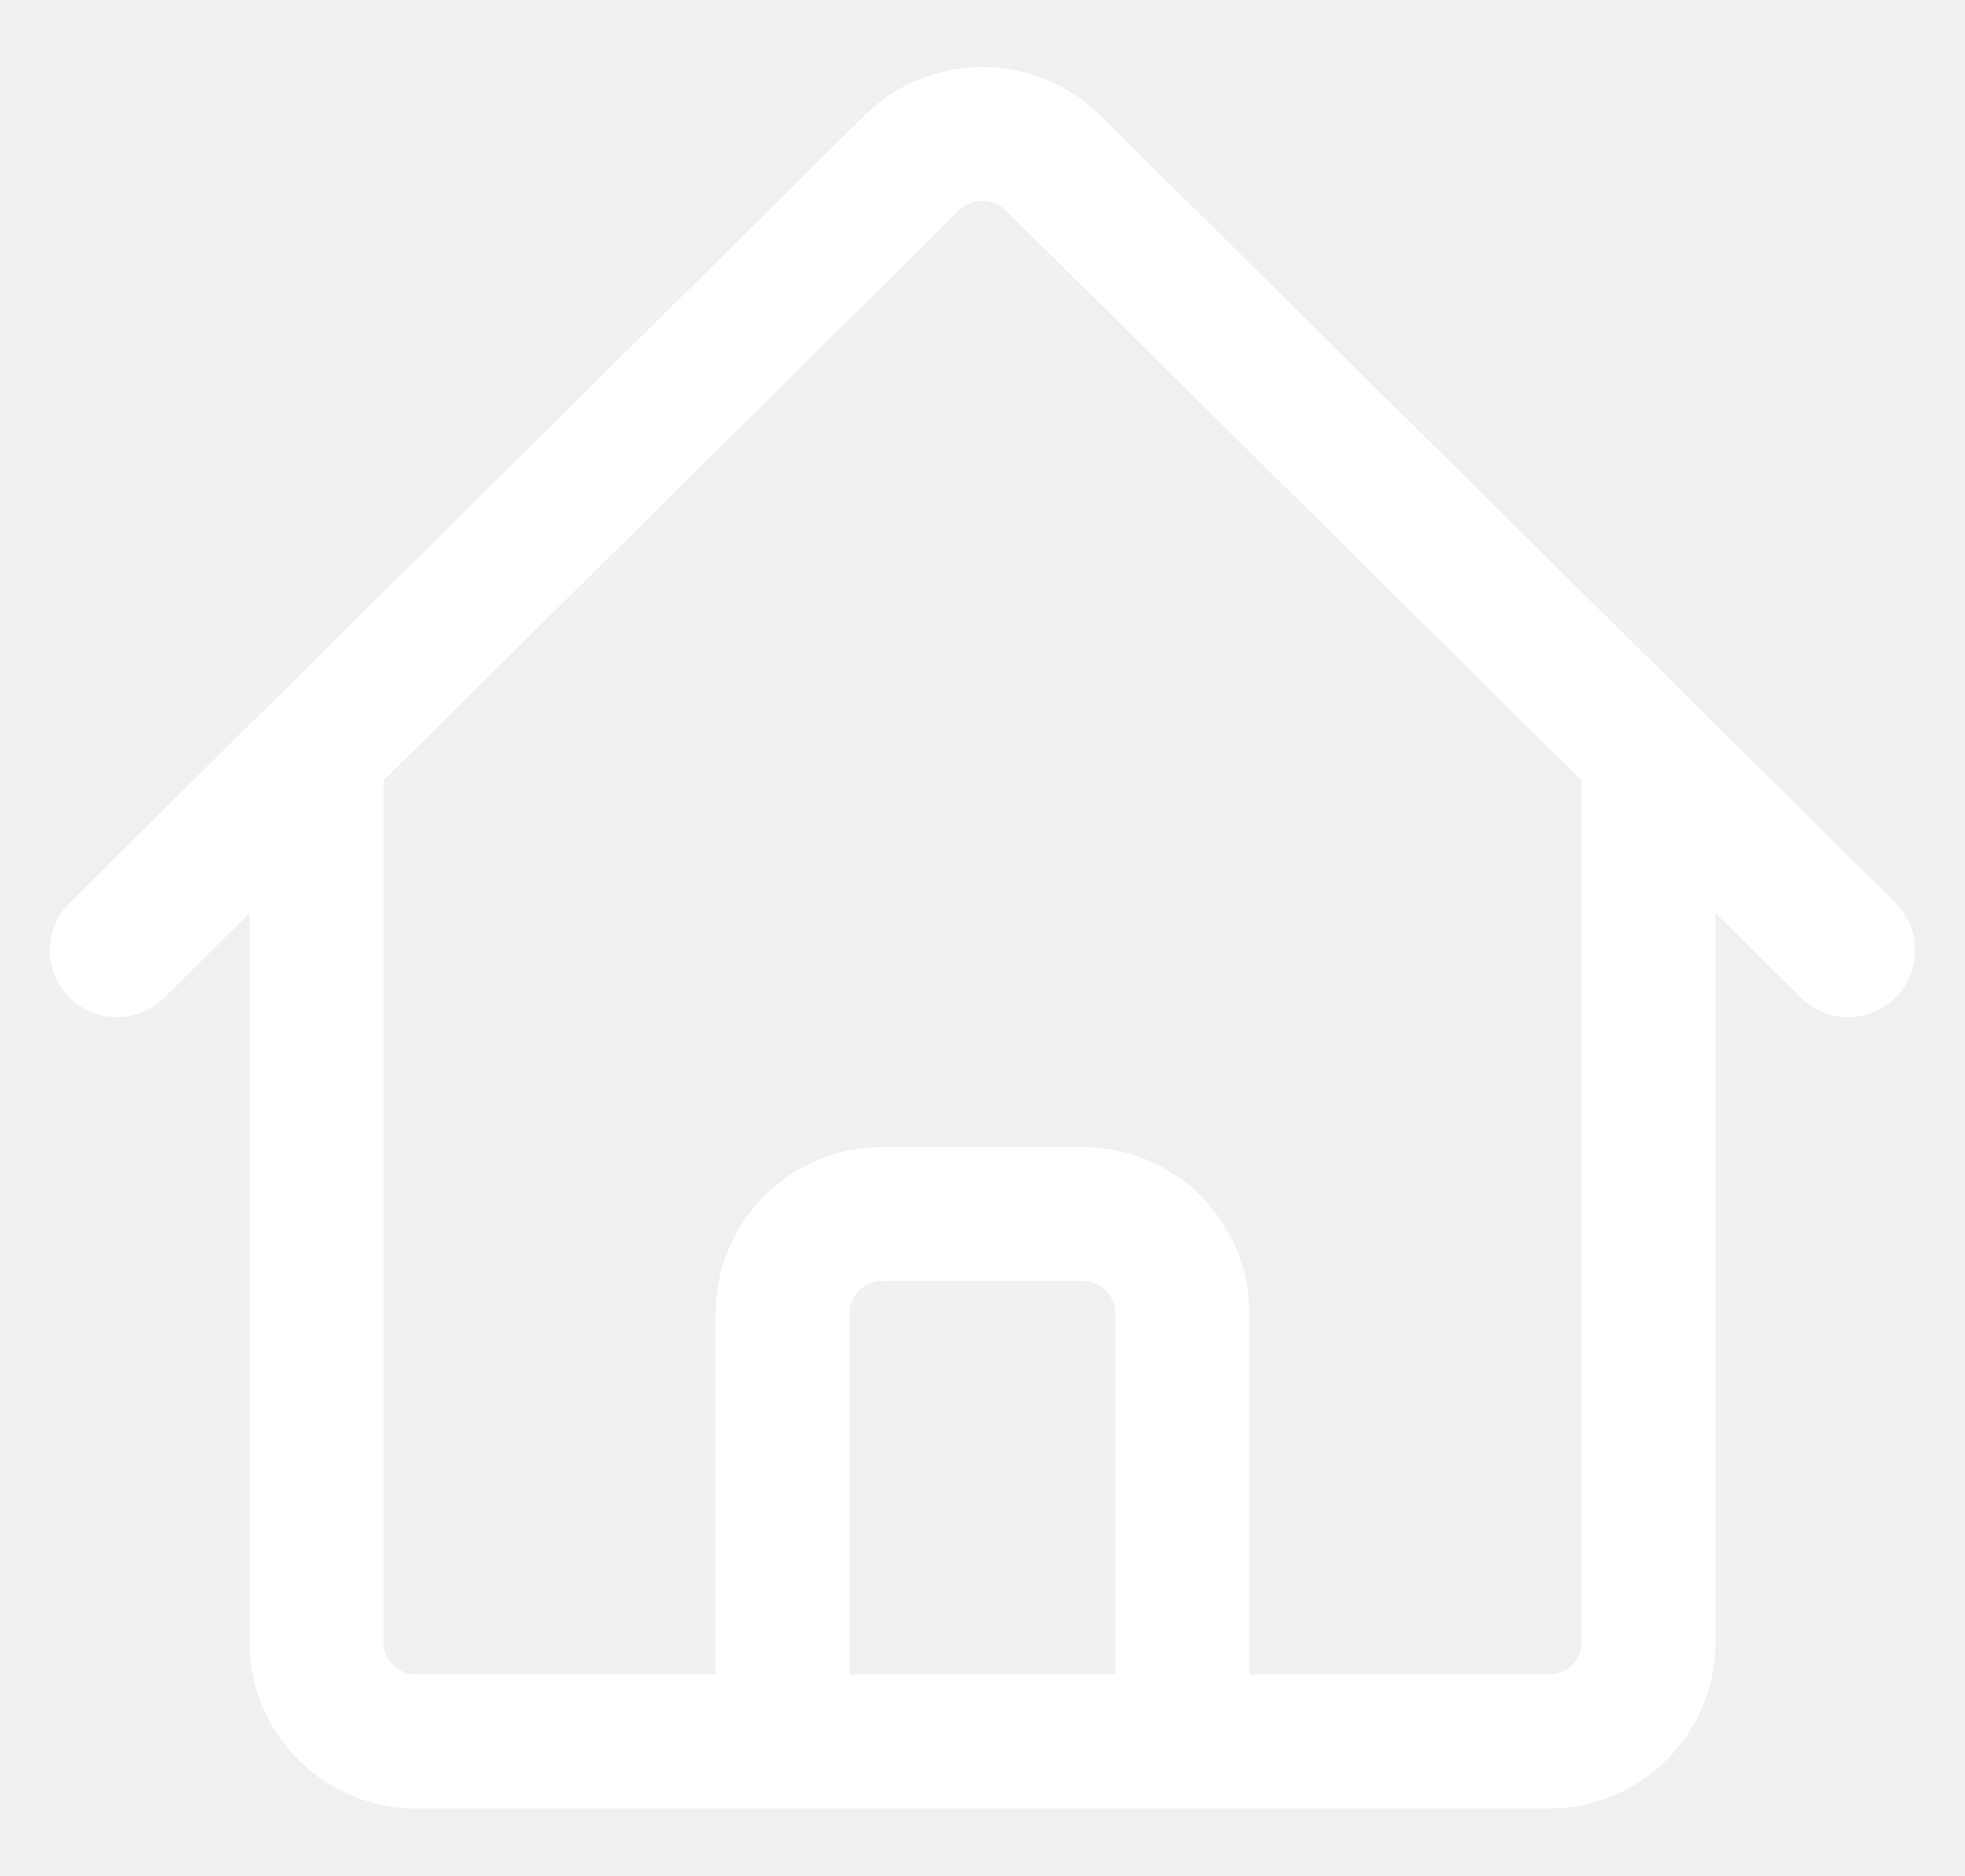
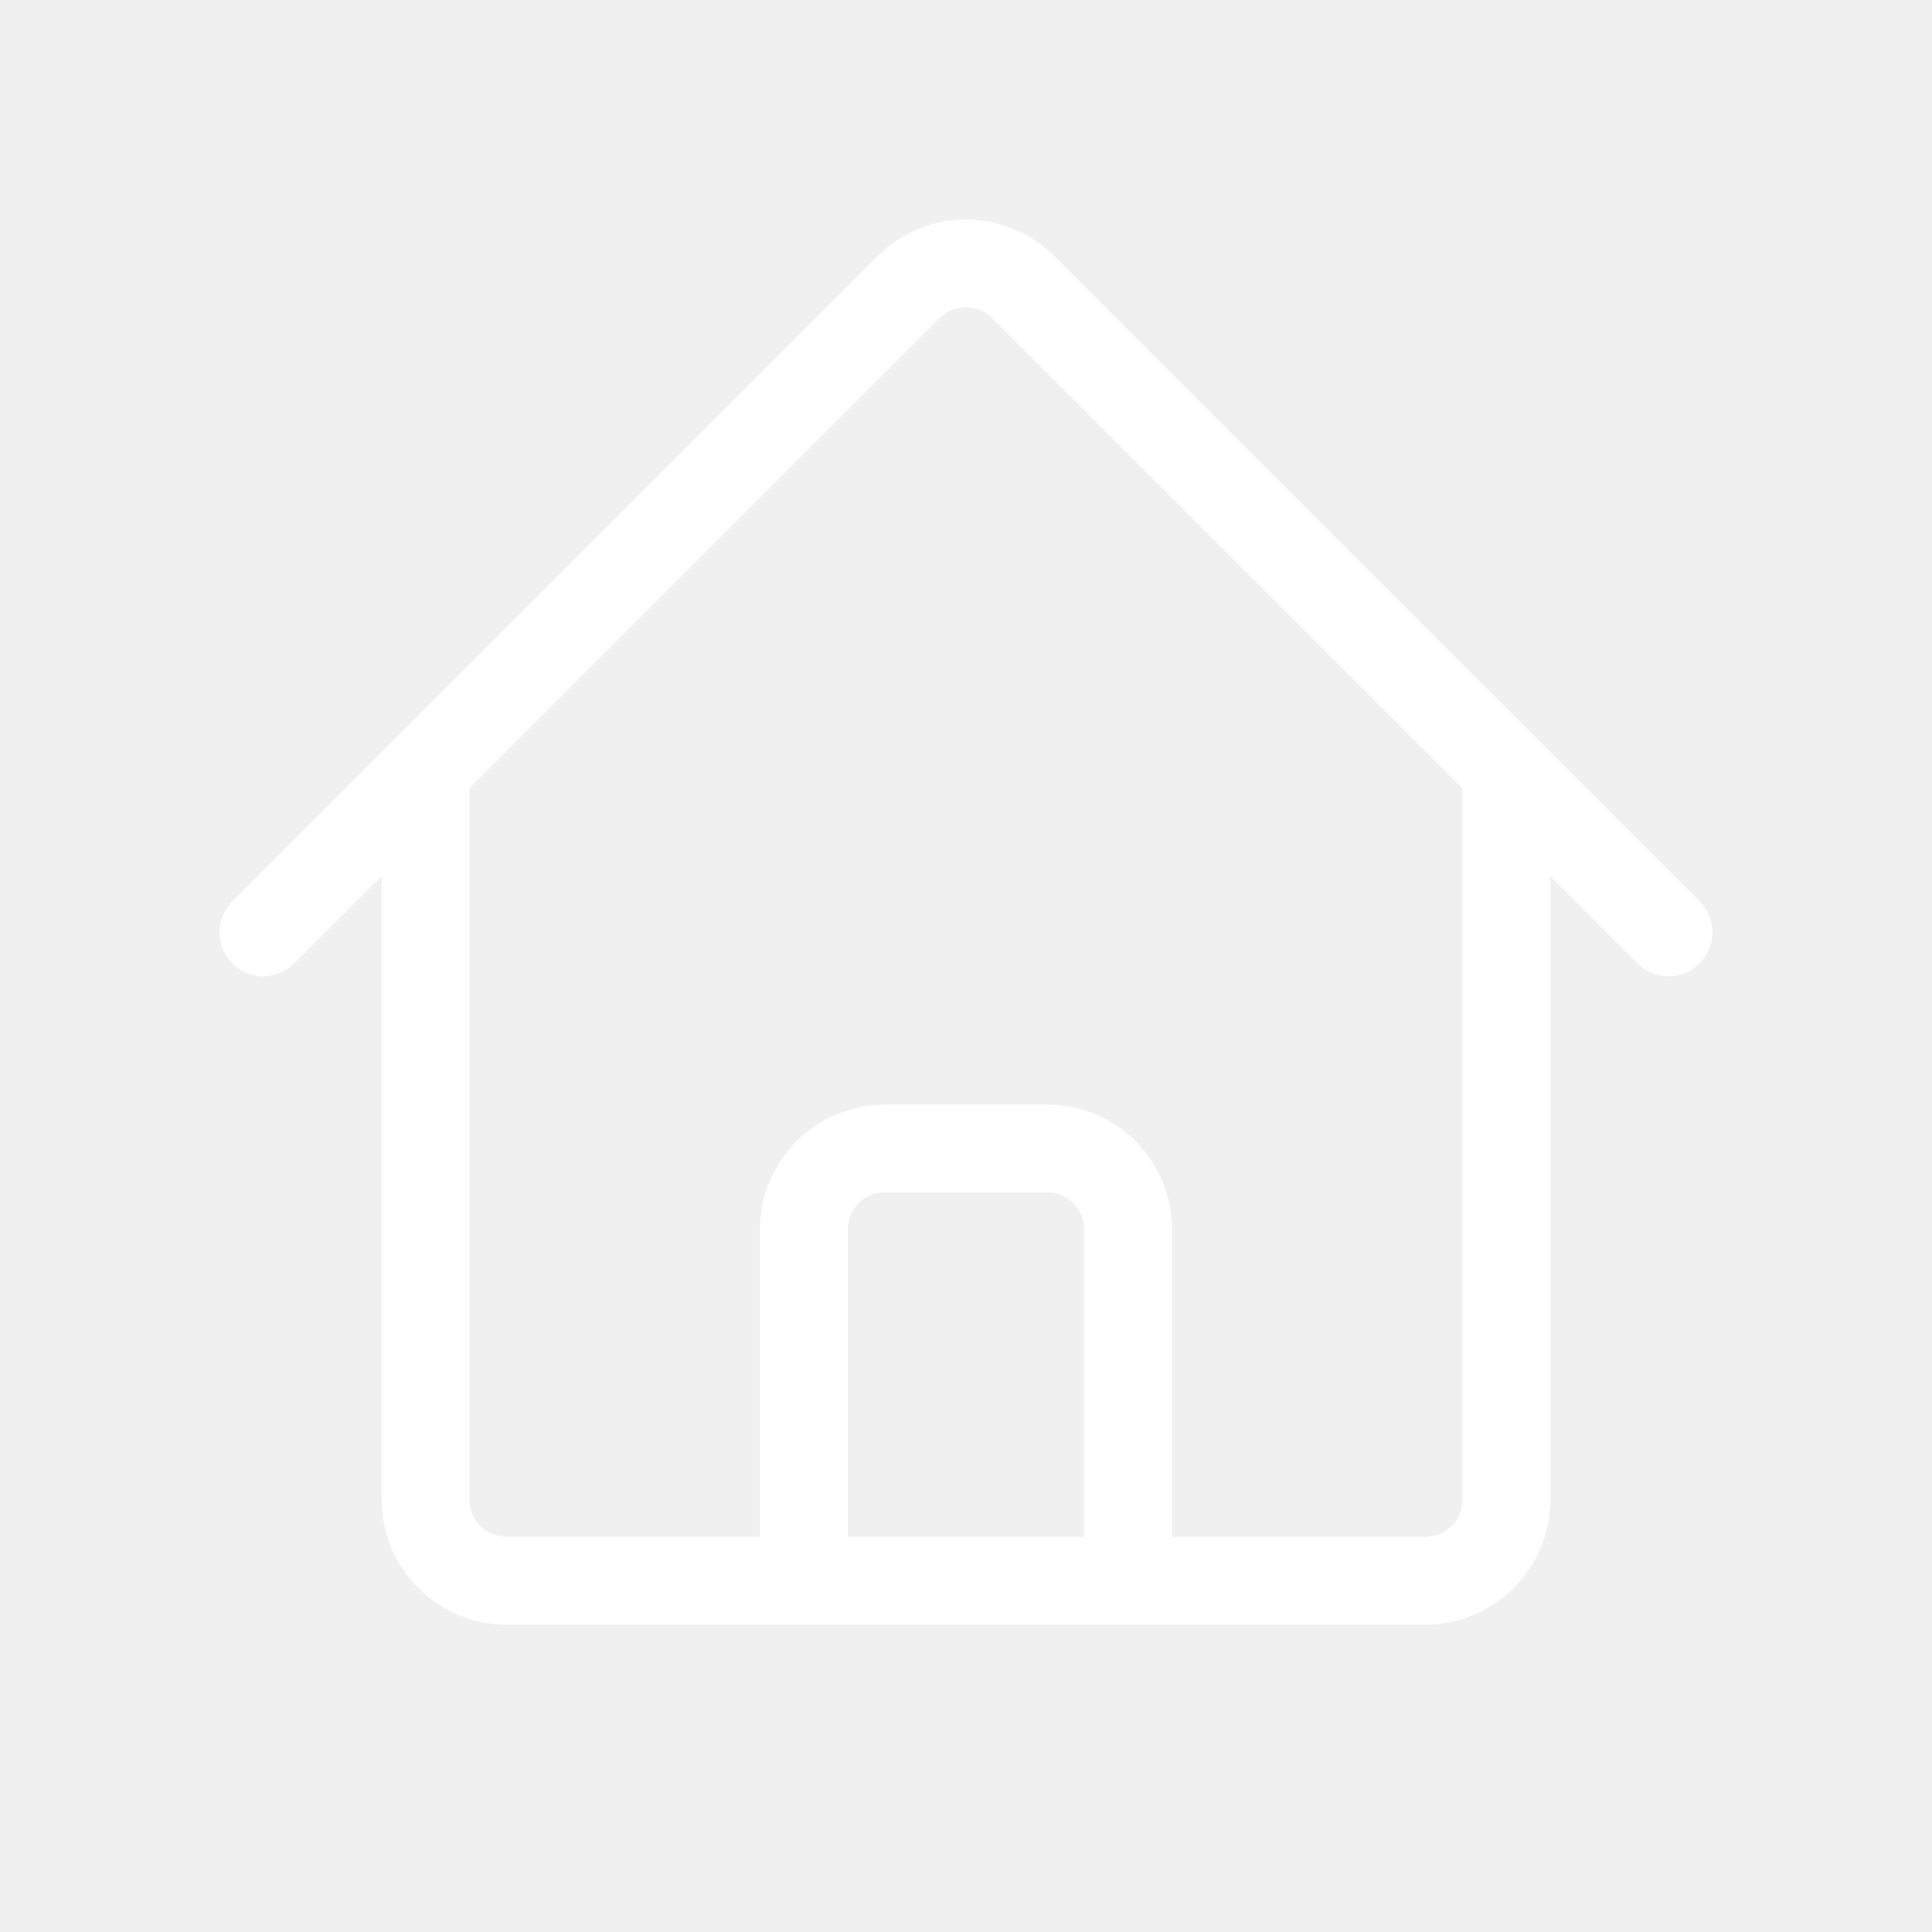
- <svg xmlns="http://www.w3.org/2000/svg" width="22" height="21" viewBox="0 0 22 21" fill="none">
-   <path d="M1.308 10.64L10.209 1.824C10.646 1.392 11.354 1.392 11.79 1.824L20.692 10.64M3.544 8.425V18.392C3.544 19.004 4.045 19.5 4.663 19.5H8.763V14.701C8.763 14.089 9.264 13.593 9.882 13.593H12.118C12.736 13.593 13.237 14.089 13.237 14.701V19.5H17.337C17.954 19.5 18.456 19.004 18.456 18.392V8.425M7.272 19.5H15.473" stroke="white" stroke-width="1.5" stroke-linecap="round" stroke-linejoin="round" />
+ <svg xmlns="http://www.w3.org/2000/svg" width="22" height="22" viewBox="0 0 22 22" fill="none">
+   <path d="M3 10.617L10.347 3.27C10.708 2.91 11.292 2.91 11.652 3.27L19 10.617M4.846 8.771V17.077C4.846 17.587 5.26 18 5.769 18H9.154V14.001C9.154 13.491 9.567 13.078 10.077 13.078H11.923C12.433 13.078 12.846 13.491 12.846 14.001V18H16.231C16.74 18 17.154 17.587 17.154 17.077V8.771M7.923 18H14.692" stroke="white" stroke-linecap="round" stroke-linejoin="round" />
</svg>
